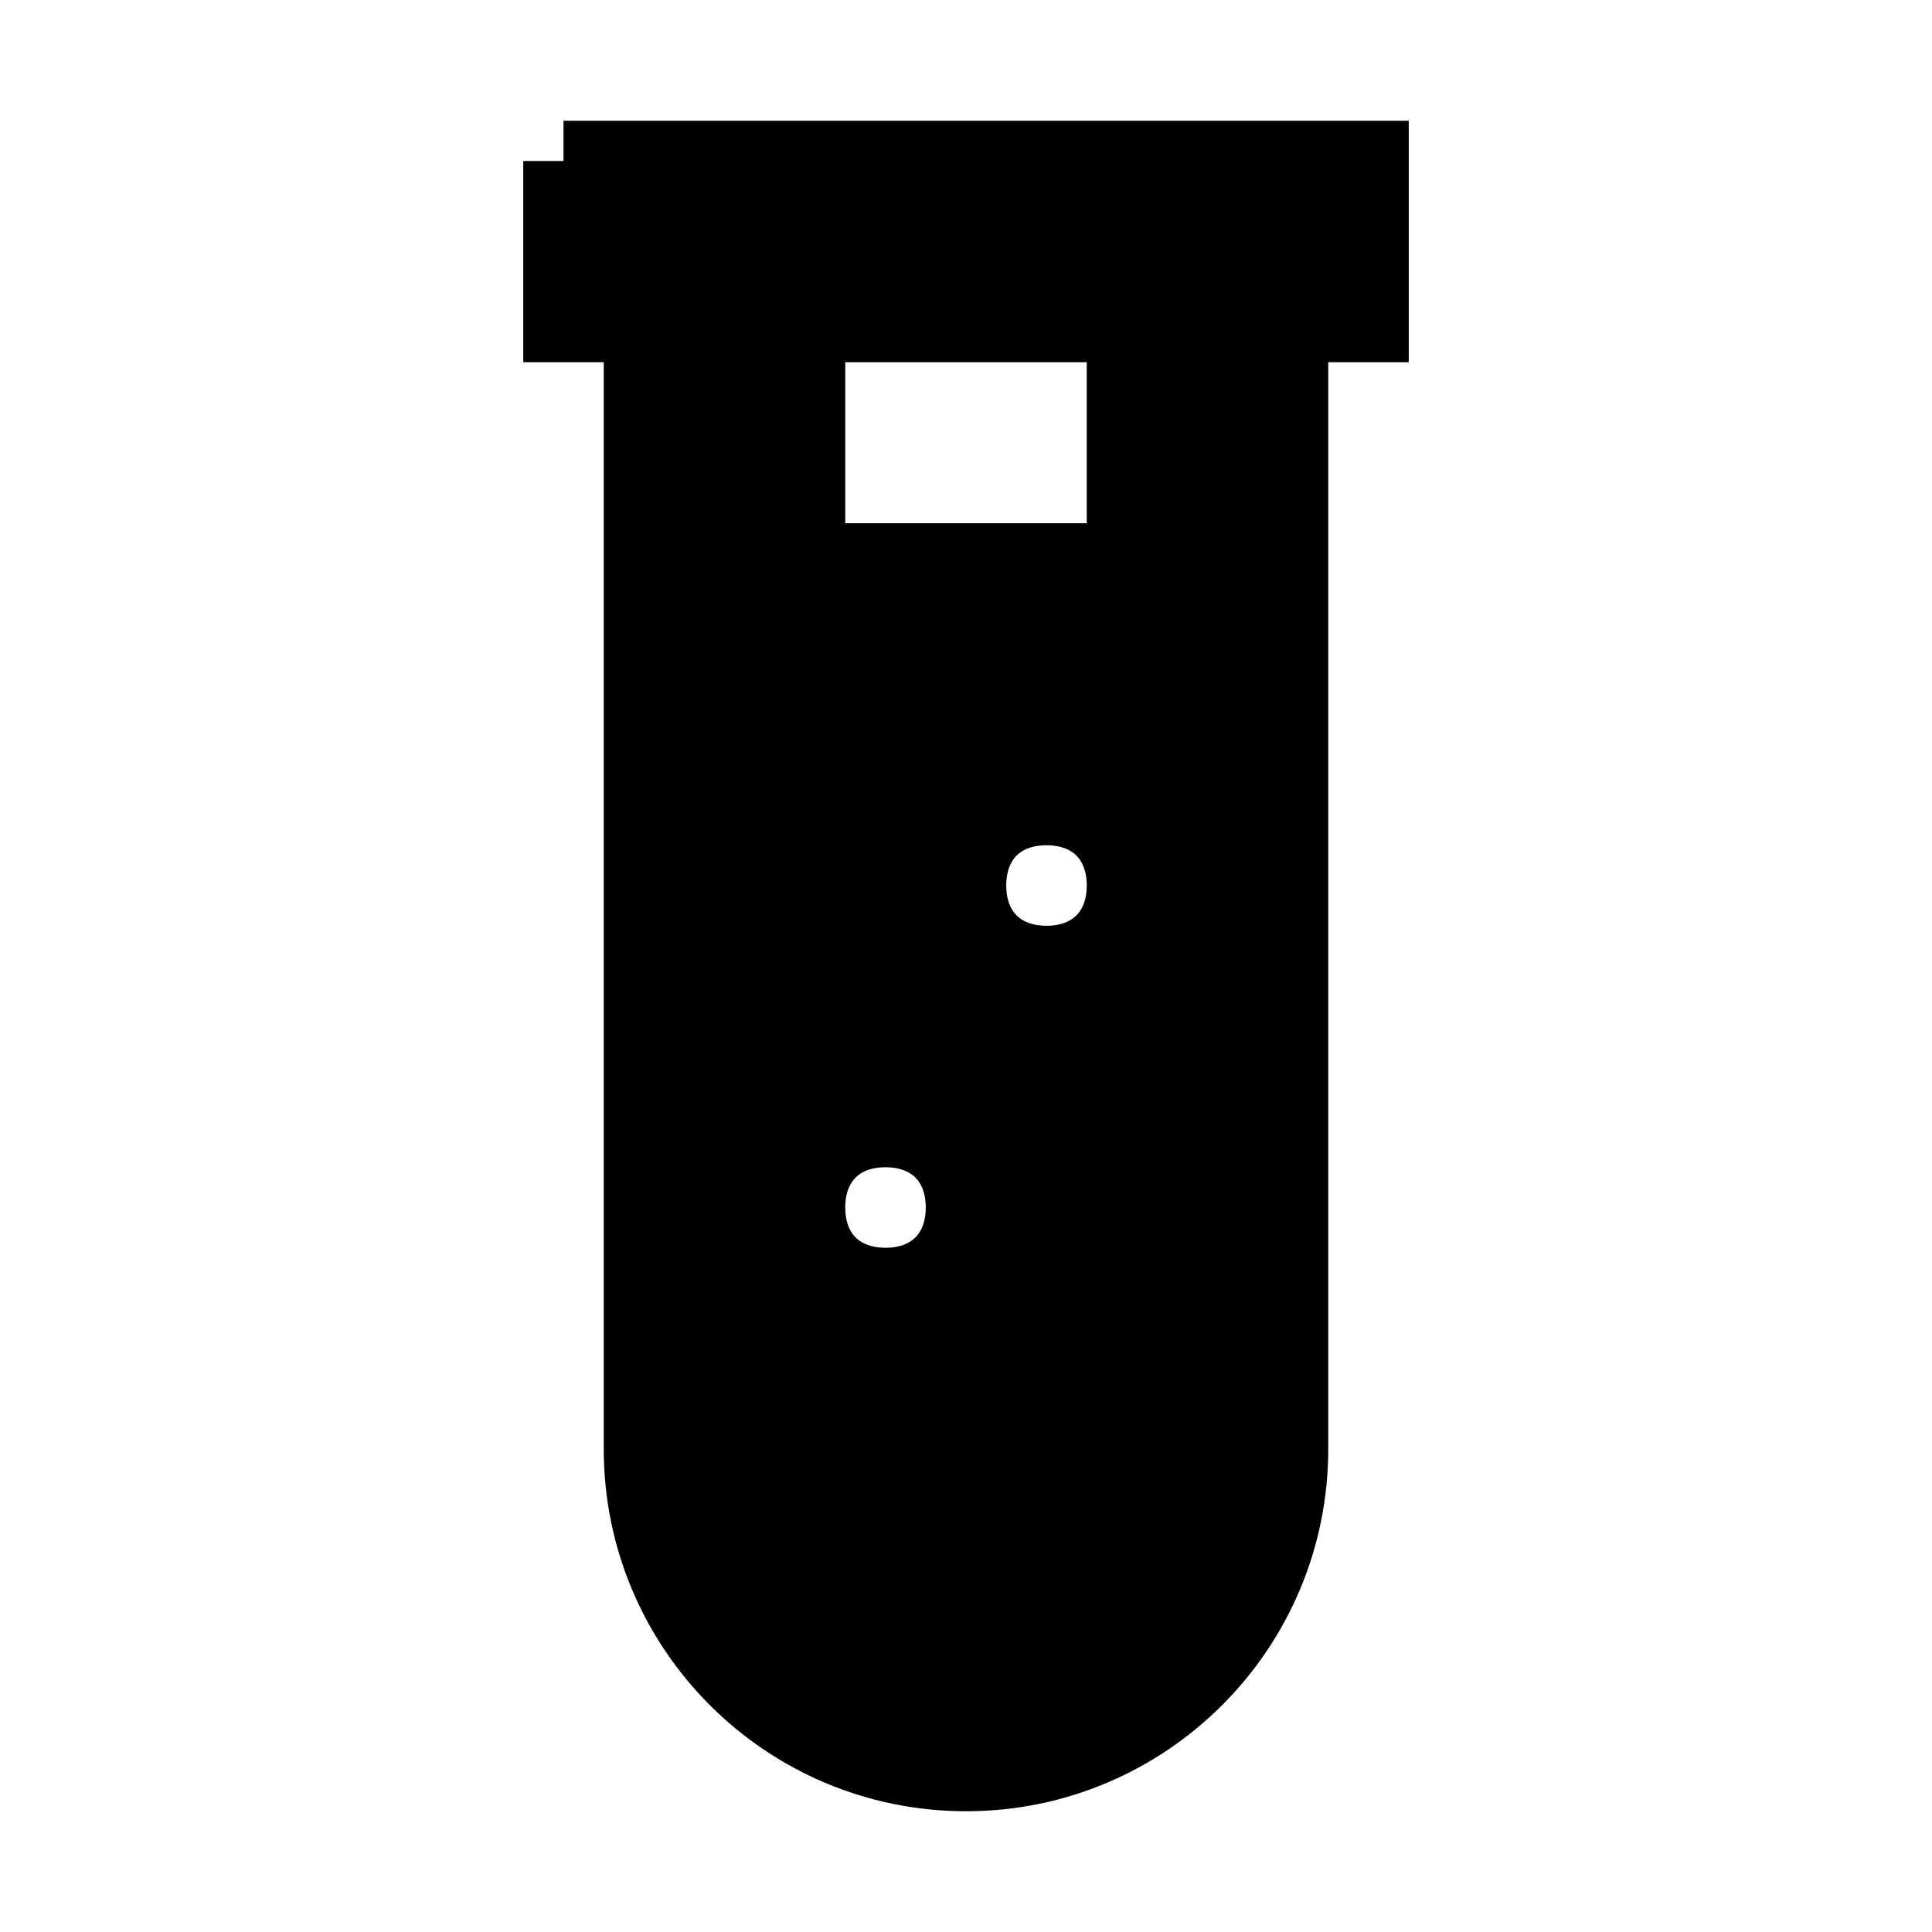
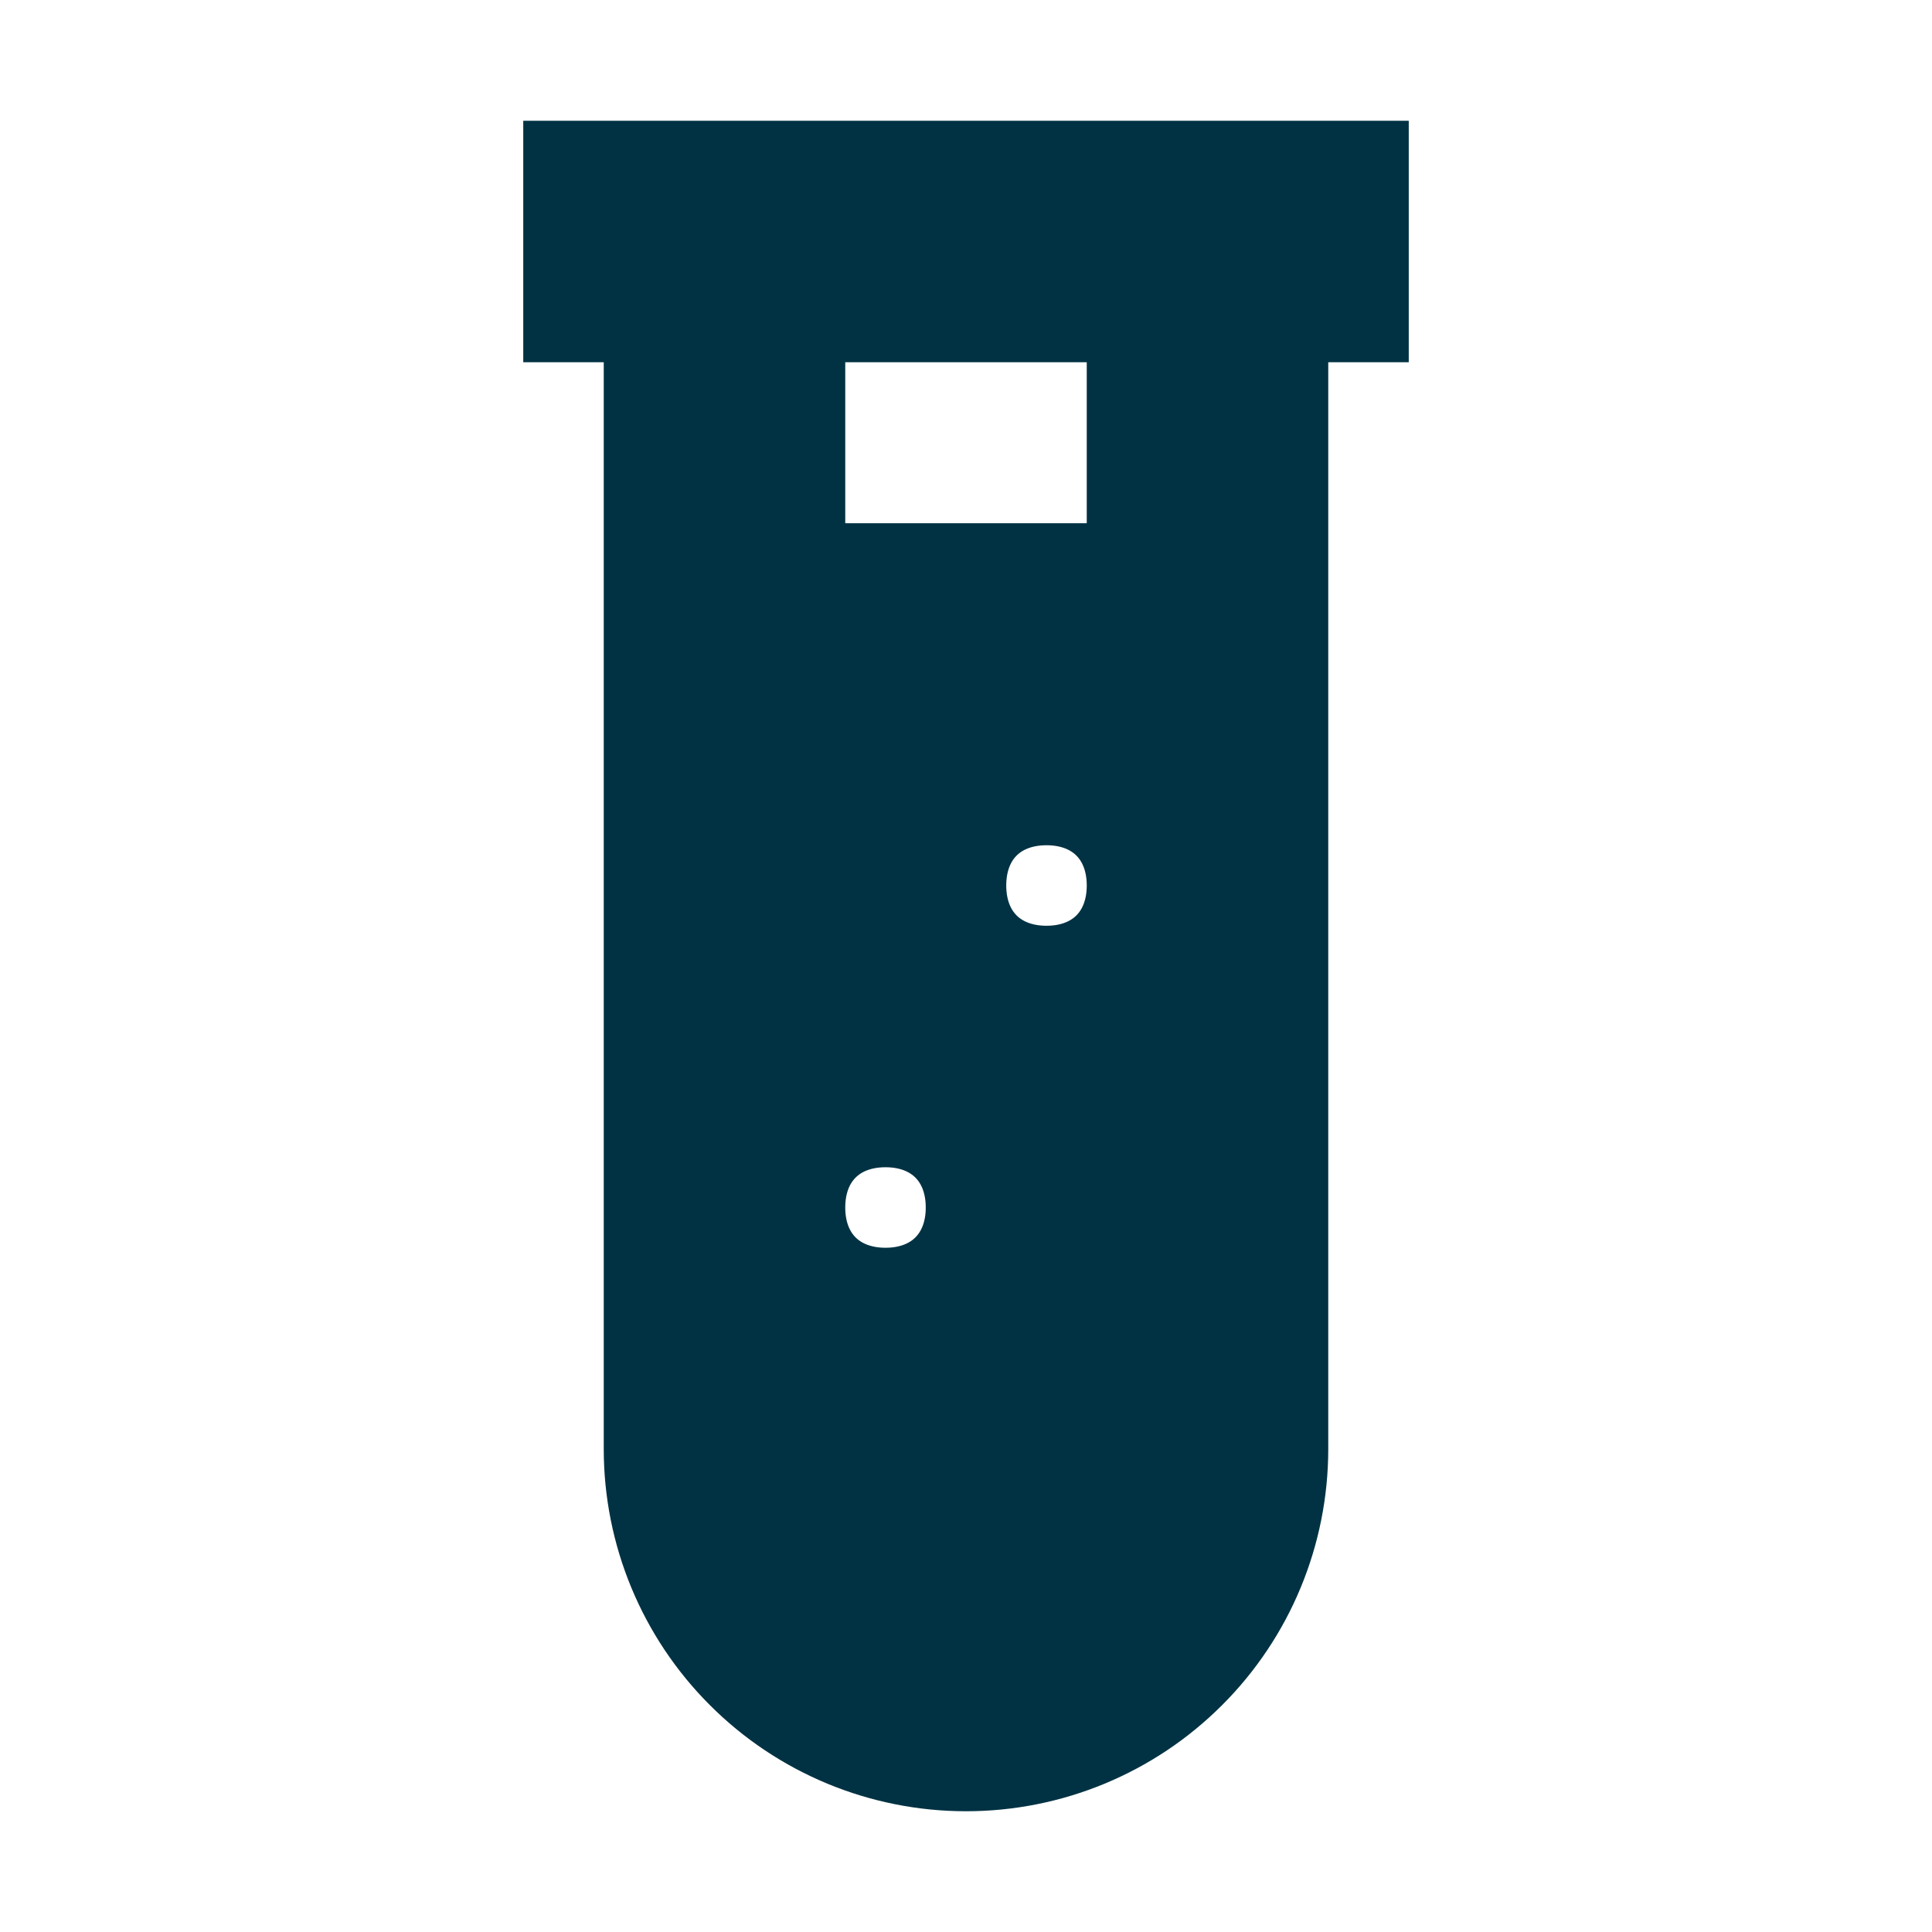
- <svg xmlns="http://www.w3.org/2000/svg" version="1.1" width="24" height="24" viewBox="0 0 24 24">
-   <path style="stroke:rgb(0,0,0)" d="M7,2V4H8V18A4,4 0 0,0 12,22A4,4 0 0,0 16,18V4H17V2H7M11,16C10.4,16 10,15.6 10,15C10,14.4 10.4,14 11,14C11.6,14 12,14.4 12,15C12,15.6 11.6,16 11,16M13,12C12.4,12 12,11.6 12,11C12,10.4 12.4,10 13,10C13.6,10 14,10.4 14,11C14,11.6 13.6,12 13,12M14,7H10V4H14V7Z" />
+ <svg xmlns="http://www.w3.org/2000/svg" width="24" height="24" viewBox="0 0 24 24" fill="none">
+   <path d="M7 2V4H8V18C8 19.061 8.421 20.078 9.172 20.828C9.922 21.579 10.939 22 12 22C13.061 22 14.078 21.579 14.828 20.828C15.579 20.078 16 19.061 16 18V4H17V2H7ZM11 16C10.4 16 10 15.6 10 15C10 14.4 10.4 14 11 14C11.6 14 12 14.4 12 15C12 15.6 11.6 16 11 16ZM13 12C12.4 12 12 11.6 12 11C12 10.4 12.4 10 13 10C13.6 10 14 10.4 14 11C14 11.6 13.6 12 13 12ZM14 7H10V4H14V7Z" fill="#013243" stroke="#013243" />
</svg>
